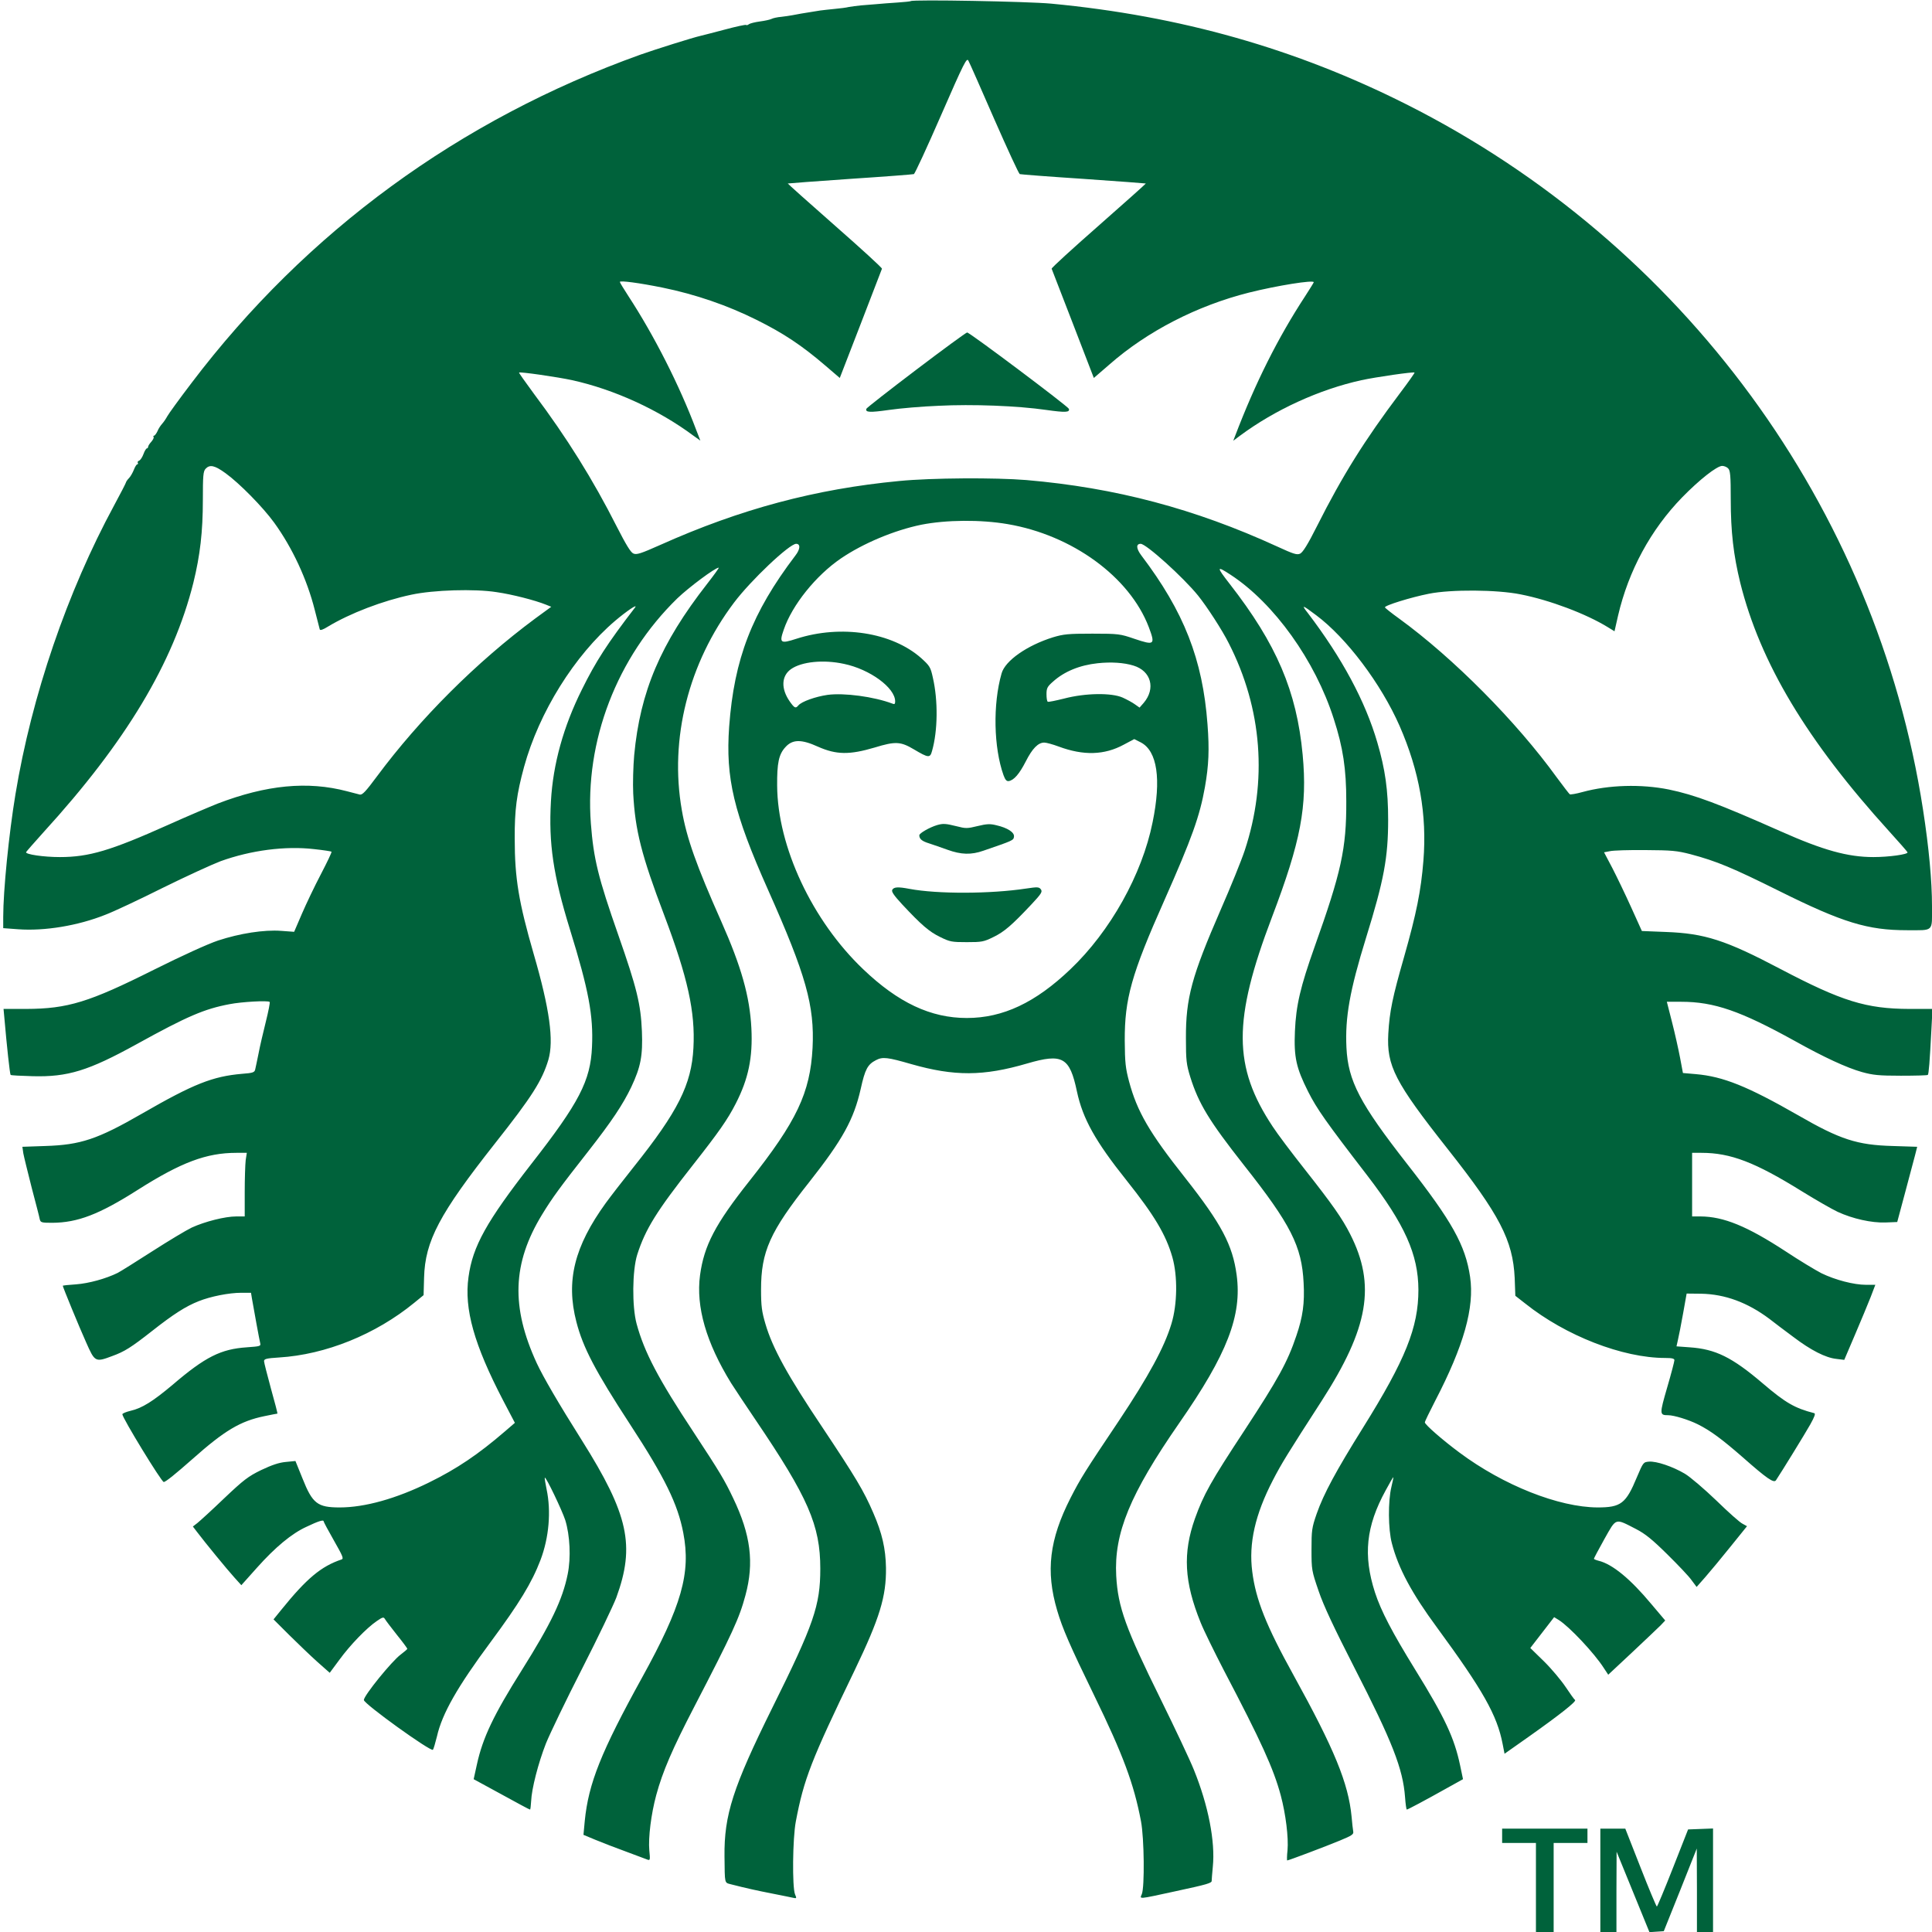
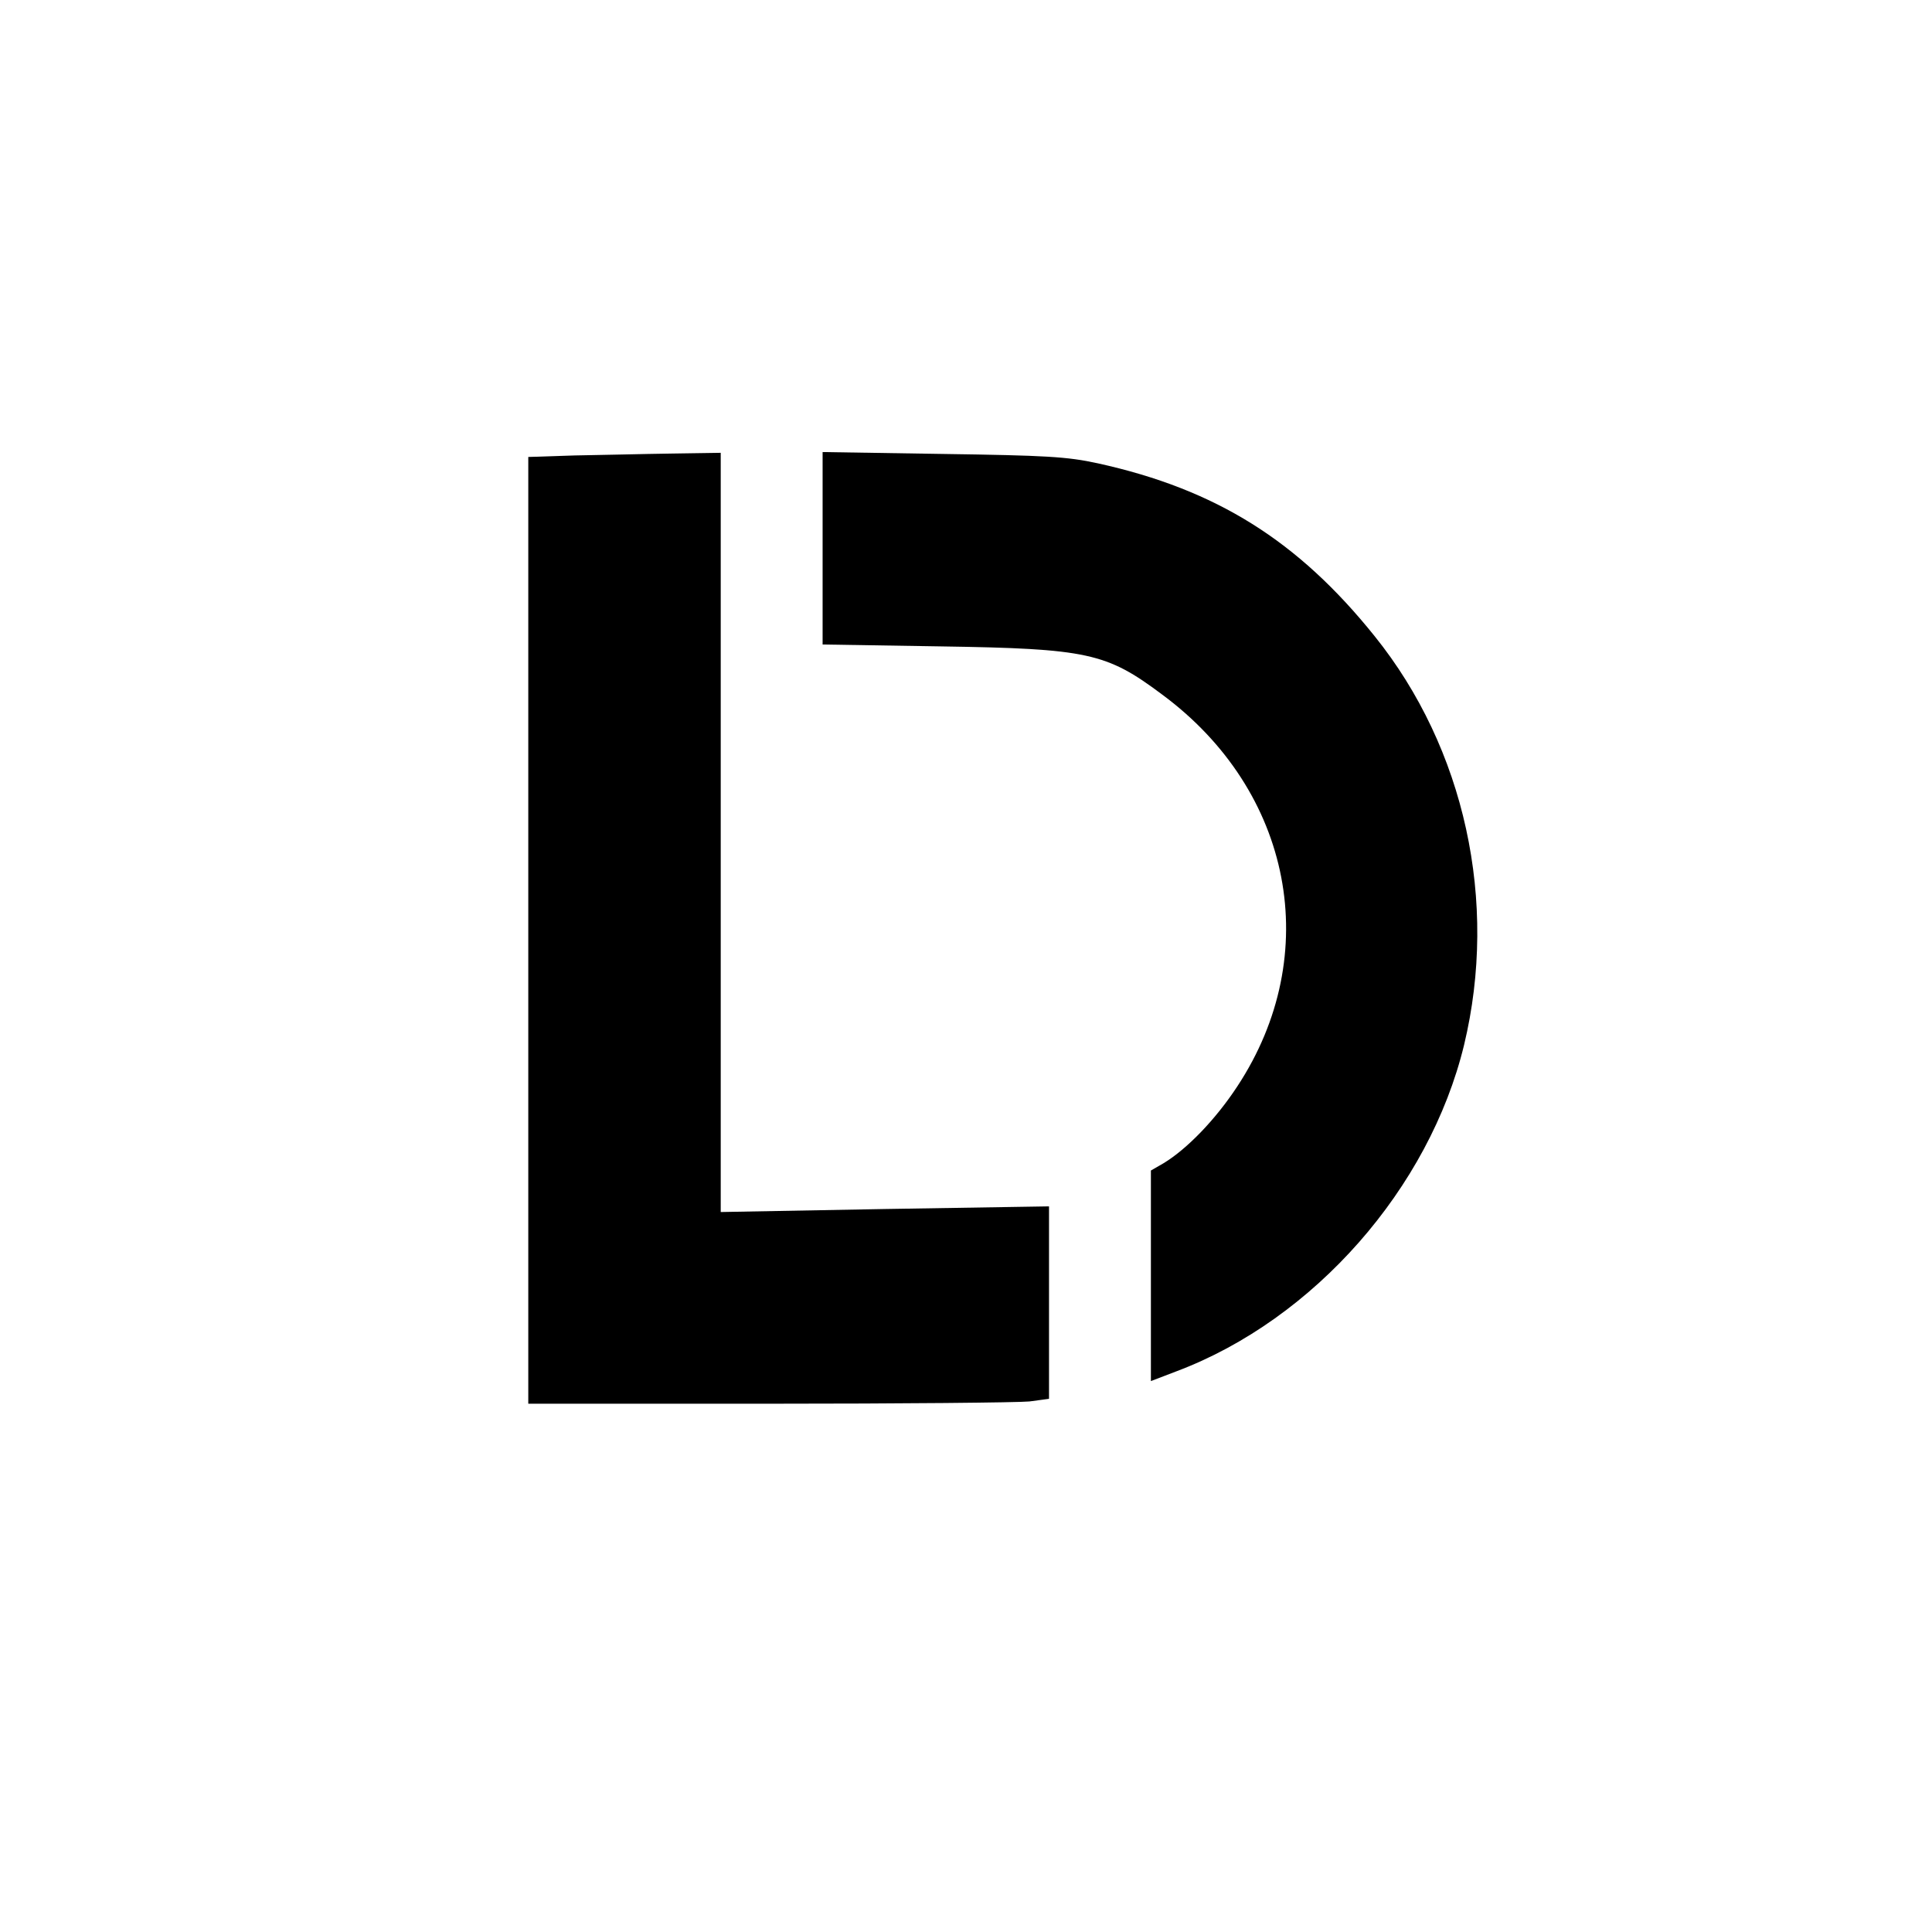
- <svg xmlns="http://www.w3.org/2000/svg" version="1.0" width="456pt" height="456pt" viewBox="0 0 456 456" preserveAspectRatio="xMidYMid meet">
-   <g transform="translate(0,456) scale(0.038,-0.037531)" fill="#00623B" stroke="none">
-     <path d="M5657 12143 c-2 -2 -39 -6 -83 -9 -43 -3 -101 -7 -129 -10 -27 -2 -72 -6 -98 -8 -26 -3 -60 -7 -75 -10 -15 -4 -54 -9 -87 -12 -33 -3 -73 -8 -90 -10 -16 -3 -41 -7 -55 -9 -38 -6 -92 -15 -120 -21 -14 -3 -45 -7 -68 -10 -24 -2 -51 -8 -60 -13 -10 -5 -42 -12 -72 -16 -30 -4 -61 -12 -68 -17 -7 -6 -15 -8 -18 -5 -3 3 -62 -10 -132 -29 -70 -19 -137 -36 -149 -39 -49 -11 -284 -86 -376 -119 -1123 -408 -2074 -1112 -2787 -2064 -76 -101 -144 -196 -151 -210 -8 -15 -22 -36 -31 -46 -10 -11 -24 -32 -30 -48 -7 -15 -17 -28 -21 -28 -5 0 -6 -4 -3 -8 3 -5 -4 -18 -14 -30 -11 -12 -20 -26 -20 -32 0 -5 -4 -10 -8 -10 -4 0 -14 -16 -21 -36 -7 -19 -19 -38 -27 -41 -8 -3 -11 -9 -8 -14 3 -5 1 -9 -3 -9 -5 0 -14 -15 -21 -33 -7 -18 -20 -42 -30 -53 -10 -10 -19 -23 -20 -29 -1 -5 -34 -70 -73 -143 -291 -544 -512 -1197 -613 -1817 -41 -251 -76 -606 -76 -771 l0 -71 93 -7 c164 -12 370 22 541 91 50 19 210 95 356 169 146 73 308 148 360 168 189 69 402 97 581 76 57 -6 106 -14 108 -16 3 -3 -27 -66 -66 -142 -39 -75 -92 -188 -118 -249 l-48 -113 -81 6 c-106 8 -257 -16 -392 -61 -62 -21 -221 -94 -397 -183 -404 -205 -536 -246 -794 -247 l-141 0 5 -55 c15 -175 34 -355 39 -360 3 -3 64 -6 136 -8 219 -6 347 34 648 202 313 175 419 221 576 251 75 15 239 24 249 14 3 -4 -8 -60 -24 -125 -16 -65 -37 -155 -45 -199 -9 -44 -18 -89 -21 -101 -4 -18 -14 -22 -81 -27 -183 -16 -301 -63 -623 -251 -276 -161 -381 -196 -599 -203 l-143 -5 6 -42 c4 -22 28 -120 52 -216 25 -96 48 -185 50 -198 5 -20 11 -22 77 -22 158 1 291 52 533 208 268 172 425 232 611 232 l65 0 -7 -46 c-3 -26 -6 -116 -6 -200 l0 -154 -53 0 c-69 0 -194 -32 -276 -70 -35 -17 -145 -84 -245 -149 -100 -65 -196 -126 -215 -136 -72 -36 -179 -66 -258 -72 -46 -3 -83 -7 -83 -9 0 -8 101 -257 145 -356 54 -124 57 -126 162 -86 76 28 116 53 248 158 133 106 209 155 289 187 74 30 188 53 266 53 l59 0 6 -37 c13 -77 46 -259 51 -279 5 -20 0 -21 -83 -27 -161 -11 -258 -60 -460 -235 -122 -104 -191 -148 -261 -164 -29 -7 -52 -17 -52 -22 0 -23 243 -426 257 -426 12 0 75 52 178 144 200 180 298 239 447 270 42 9 79 16 81 16 2 0 -16 71 -40 157 -23 86 -43 164 -43 173 0 14 15 18 93 23 290 18 600 145 840 344 l58 48 3 110 c6 231 96 402 441 845 229 293 292 394 331 525 35 121 8 320 -91 665 -93 326 -118 476 -118 725 -1 182 12 281 58 452 93 343 313 701 566 919 71 61 144 111 123 83 -172 -226 -244 -340 -329 -514 -116 -235 -180 -471 -193 -703 -15 -266 14 -466 118 -807 117 -383 146 -542 137 -738 -9 -214 -80 -352 -377 -737 -278 -362 -364 -517 -390 -711 -28 -201 35 -426 215 -776 l73 -141 -62 -54 c-165 -144 -298 -235 -471 -321 -205 -102 -399 -157 -555 -157 -138 0 -169 24 -231 182 l-44 110 -60 -6 c-43 -4 -86 -19 -153 -51 -81 -40 -109 -62 -230 -178 -75 -73 -150 -142 -166 -155 l-28 -22 28 -37 c47 -63 186 -235 231 -285 l42 -47 98 111 c112 127 215 214 306 256 74 36 107 46 107 35 0 -4 29 -59 64 -121 54 -96 62 -114 48 -119 -127 -43 -217 -119 -375 -317 l-48 -60 98 -99 c54 -54 132 -130 174 -168 l77 -69 60 82 c66 92 169 200 233 244 36 25 42 26 50 12 5 -9 38 -53 74 -99 36 -45 65 -85 65 -88 0 -3 -19 -19 -41 -36 -55 -41 -229 -258 -229 -286 0 -24 416 -327 429 -313 4 5 15 43 25 84 32 143 127 312 333 593 179 245 256 373 310 516 53 141 67 307 38 445 -8 38 -13 71 -11 73 7 7 107 -205 127 -267 29 -95 36 -236 15 -340 -32 -160 -103 -310 -286 -605 -174 -280 -242 -424 -278 -592 l-20 -92 107 -59 c173 -96 239 -132 243 -132 3 0 5 24 7 53 3 77 44 239 92 363 24 60 124 271 224 469 100 198 195 400 213 448 118 327 76 522 -214 989 -144 231 -240 398 -280 485 -161 354 -152 628 33 935 62 103 110 170 287 398 146 189 215 294 267 404 59 127 72 197 66 351 -7 170 -32 273 -146 603 -126 364 -154 480 -171 703 -39 518 161 1045 537 1416 71 69 235 193 257 193 4 0 -29 -46 -72 -102 -289 -375 -416 -677 -453 -1078 -6 -69 -9 -177 -6 -240 12 -231 51 -388 192 -764 147 -394 194 -610 182 -836 -12 -231 -96 -400 -372 -750 -67 -85 -144 -186 -172 -225 -196 -274 -249 -491 -183 -748 41 -161 116 -307 335 -647 215 -333 295 -500 329 -680 48 -252 -10 -459 -256 -910 -255 -468 -333 -666 -356 -902 l-8 -87 76 -32 c41 -17 127 -51 190 -74 63 -24 123 -47 132 -50 16 -6 17 -1 11 58 -7 81 11 228 43 348 40 149 100 290 238 559 235 459 278 553 316 697 55 205 33 381 -76 611 -53 113 -81 161 -244 412 -222 340 -308 506 -356 685 -29 109 -27 335 4 435 51 161 120 273 347 565 160 206 214 284 265 385 79 156 106 290 97 473 -10 201 -63 389 -187 672 -154 351 -215 523 -245 700 -78 448 41 925 324 1305 104 140 344 370 386 370 28 0 26 -34 -5 -74 -270 -360 -380 -650 -411 -1075 -23 -325 28 -542 241 -1026 236 -536 290 -730 277 -995 -15 -283 -98 -461 -393 -838 -212 -271 -281 -405 -306 -592 -26 -198 38 -423 193 -678 23 -37 91 -140 151 -230 328 -490 403 -665 403 -937 0 -232 -40 -349 -298 -875 -244 -499 -300 -674 -297 -935 2 -175 -1 -164 40 -175 96 -25 164 -40 260 -59 58 -12 115 -23 127 -26 21 -5 22 -3 11 22 -18 46 -15 352 5 458 50 267 95 384 365 950 156 329 197 464 195 645 -2 121 -24 218 -79 346 -59 139 -110 224 -317 539 -214 323 -309 497 -353 650 -22 76 -27 110 -27 215 0 239 55 364 300 677 207 266 276 393 319 585 27 124 43 154 95 181 41 22 72 18 219 -25 267 -77 447 -77 720 4 220 65 264 40 309 -176 36 -171 114 -313 308 -559 173 -220 245 -342 285 -484 33 -118 31 -295 -6 -418 -44 -148 -142 -330 -327 -611 -210 -317 -238 -362 -300 -485 -131 -261 -155 -459 -83 -706 33 -114 79 -221 229 -533 181 -376 248 -559 292 -794 20 -107 23 -414 5 -458 -13 -32 -28 -34 208 18 202 44 228 52 226 67 0 6 3 46 7 87 16 158 -28 387 -118 611 -25 63 -117 260 -204 439 -220 451 -267 582 -278 780 -14 268 85 513 391 960 299 435 391 677 357 932 -25 188 -94 321 -320 611 -223 285 -298 417 -348 605 -22 84 -26 118 -27 257 -1 263 41 417 246 883 172 393 220 530 252 712 24 138 28 236 16 395 -30 409 -146 708 -411 1062 -32 43 -34 73 -4 73 34 0 264 -210 356 -325 55 -69 150 -217 191 -300 208 -412 242 -867 99 -1304 -21 -64 -88 -231 -149 -372 -180 -419 -217 -555 -216 -809 0 -139 3 -164 27 -243 52 -168 117 -276 333 -554 291 -373 360 -510 371 -741 7 -127 -5 -214 -45 -332 -55 -166 -113 -272 -322 -595 -210 -323 -254 -403 -308 -555 -76 -217 -67 -398 35 -653 20 -51 86 -186 145 -302 232 -448 308 -617 353 -786 31 -117 49 -266 42 -345 -4 -35 -4 -64 -2 -64 9 0 244 90 327 125 77 32 87 40 83 58 -2 12 -7 54 -10 92 -20 211 -107 425 -360 889 -171 313 -235 476 -257 652 -23 178 18 360 128 575 53 104 90 165 303 499 292 459 338 729 177 1049 -49 98 -109 185 -281 406 -82 105 -172 226 -200 270 -247 377 -248 669 -5 1316 180 480 221 697 191 1023 -37 399 -162 696 -454 1075 -83 108 -82 115 7 56 270 -179 525 -540 640 -905 58 -181 78 -316 78 -520 1 -297 -31 -444 -197 -915 -88 -251 -115 -367 -122 -530 -7 -164 8 -231 82 -380 54 -108 109 -188 367 -527 234 -309 317 -497 318 -719 0 -237 -80 -439 -345 -869 -167 -271 -243 -413 -287 -540 -30 -88 -32 -104 -32 -225 0 -127 1 -133 44 -260 31 -93 95 -230 222 -482 236 -466 302 -637 315 -815 3 -43 8 -78 11 -78 6 0 112 57 253 137 l96 54 -18 87 c-36 173 -95 301 -279 602 -143 235 -212 368 -250 486 -74 233 -56 415 67 642 24 45 45 82 47 82 2 0 -4 -28 -12 -62 -21 -89 -20 -265 3 -353 40 -157 123 -314 281 -531 284 -392 373 -551 407 -731 l12 -62 150 107 c194 139 299 223 288 231 -5 3 -31 40 -58 81 -27 41 -87 114 -134 161 l-86 85 74 97 74 97 29 -18 c66 -42 221 -209 279 -301 l28 -43 148 140 c81 77 161 154 177 170 l29 31 -86 103 c-130 158 -242 252 -329 273 -16 4 -28 10 -28 12 0 3 29 59 65 124 76 136 64 132 197 63 57 -30 100 -65 194 -159 66 -66 135 -139 151 -163 l31 -42 54 62 c30 35 101 121 157 192 l102 128 -27 15 c-16 7 -89 73 -163 146 -75 73 -163 149 -196 169 -75 45 -177 80 -223 76 -35 -3 -36 -5 -75 -98 -68 -166 -99 -190 -244 -190 -241 1 -585 139 -858 345 -104 78 -215 176 -215 190 0 6 29 66 64 135 178 347 245 587 217 780 -29 199 -112 349 -391 710 -294 381 -367 522 -377 732 -9 189 20 357 122 691 111 362 137 504 137 742 0 185 -18 316 -67 485 -75 261 -220 533 -432 815 -42 54 -36 53 52 -14 188 -142 403 -431 518 -696 123 -285 171 -559 148 -848 -15 -189 -43 -331 -120 -605 -72 -254 -90 -342 -98 -482 -11 -203 40 -304 369 -726 322 -413 405 -574 416 -811 l4 -112 62 -49 c250 -202 604 -342 869 -342 43 0 57 -4 57 -14 0 -8 -20 -86 -45 -172 -48 -168 -48 -174 6 -174 36 0 126 -28 184 -57 81 -41 152 -95 280 -208 150 -134 193 -164 206 -144 33 50 182 295 213 351 27 49 34 69 24 71 -120 31 -178 65 -318 186 -192 166 -295 217 -456 228 l-81 6 9 41 c5 22 20 97 32 166 l22 125 91 -1 c148 -3 287 -55 423 -158 30 -24 97 -75 149 -114 108 -83 200 -131 268 -138 l48 -6 67 159 c37 87 80 193 97 236 l29 77 -57 0 c-77 0 -193 31 -278 73 -38 20 -138 81 -223 138 -239 158 -384 218 -527 219 l-53 0 0 200 0 200 58 0 c181 0 333 -59 624 -242 88 -55 188 -113 222 -129 94 -44 211 -70 297 -67 l73 3 49 185 c27 102 55 208 62 236 l13 52 -152 5 c-221 6 -327 41 -587 193 -316 183 -466 244 -636 259 l-80 7 -18 97 c-10 53 -32 153 -50 224 l-32 127 89 0 c205 0 369 -58 705 -246 180 -102 323 -169 418 -196 68 -19 104 -23 242 -23 89 0 164 2 167 5 6 6 12 85 22 280 l7 135 -144 0 c-268 1 -418 48 -800 251 -341 182 -471 224 -712 233 l-149 6 -67 150 c-37 83 -90 194 -117 247 l-51 98 36 7 c20 5 119 8 221 7 165 -1 195 -4 280 -26 163 -44 260 -85 552 -232 393 -198 549 -246 792 -246 170 0 156 -13 156 151 0 158 -19 368 -56 609 -290 1900 -1490 3558 -3209 4434 -687 350 -1403 556 -2205 633 -147 14 -862 27 -873 16z m518 -741 c82 -189 153 -345 159 -347 6 -2 184 -16 396 -30 212 -15 386 -28 387 -29 1 -1 -130 -120 -293 -265 -162 -144 -294 -266 -292 -271 2 -4 61 -161 133 -348 l129 -339 96 84 c236 210 546 371 868 453 174 44 402 81 402 65 0 -2 -24 -42 -53 -87 -170 -263 -310 -546 -436 -881 l-11 -29 42 32 c217 163 493 291 754 349 91 20 324 54 330 48 2 -2 -40 -62 -93 -133 -216 -291 -355 -515 -513 -833 -57 -115 -88 -165 -105 -173 -20 -9 -41 -2 -142 45 -513 238 -1005 370 -1558 418 -192 16 -590 14 -790 -6 -519 -50 -986 -176 -1484 -402 -122 -55 -147 -63 -167 -54 -17 7 -47 58 -103 169 -149 298 -310 559 -515 836 -52 72 -94 131 -92 133 6 6 240 -28 330 -48 260 -58 537 -186 753 -349 l43 -31 -26 68 c-103 278 -261 593 -421 841 -29 45 -53 85 -53 89 0 10 120 -6 266 -36 203 -42 402 -111 584 -203 167 -84 281 -161 425 -286 l91 -79 130 340 c71 186 130 343 132 347 2 5 -130 127 -292 271 -163 145 -294 264 -293 265 1 1 175 14 387 29 212 14 390 28 396 30 6 1 82 168 169 370 144 334 160 365 170 343 7 -12 79 -178 160 -366z m-4774 -2228 c86 -63 231 -212 302 -311 113 -158 204 -356 252 -549 15 -60 29 -115 31 -122 2 -8 19 -3 52 18 136 83 339 162 517 200 138 30 393 38 530 16 96 -14 239 -51 307 -79 l32 -13 -100 -74 c-365 -274 -716 -629 -983 -993 -69 -94 -90 -117 -106 -114 -11 3 -47 12 -80 21 -244 65 -500 40 -804 -78 -47 -19 -187 -79 -310 -135 -353 -160 -488 -201 -669 -201 -101 0 -215 17 -210 31 2 4 51 61 109 126 511 567 806 1065 930 1568 42 173 59 321 59 522 0 150 2 179 17 195 26 28 56 22 124 -28z m9333 30 c13 -13 16 -45 16 -194 0 -204 17 -351 59 -525 124 -503 413 -992 925 -1563 61 -68 112 -127 114 -132 5 -13 -116 -30 -212 -30 -159 0 -312 43 -576 162 -385 173 -533 229 -695 263 -172 35 -373 29 -536 -16 -39 -11 -74 -17 -79 -14 -4 3 -40 50 -80 105 -252 353 -642 751 -980 1000 -47 34 -86 66 -88 70 -4 12 163 64 273 86 137 28 424 26 570 -4 181 -36 406 -122 541 -206 l42 -26 22 98 c65 283 203 541 398 744 107 111 216 198 249 198 12 0 29 -7 37 -16z m-4476 -350 c402 -69 758 -332 877 -647 42 -113 36 -117 -90 -74 -87 30 -96 32 -260 32 -151 0 -179 -3 -245 -23 -161 -51 -297 -147 -319 -227 -55 -194 -49 -467 12 -640 11 -30 19 -39 33 -37 32 6 65 44 105 123 41 82 77 119 115 119 13 0 53 -11 90 -25 154 -58 284 -54 404 12 l65 35 41 -21 c102 -54 128 -231 73 -502 -65 -328 -263 -686 -510 -924 -218 -211 -420 -307 -644 -307 -224 0 -426 96 -644 307 -316 305 -532 770 -534 1155 -1 141 10 196 51 241 44 50 99 51 203 3 114 -51 195 -52 352 -5 129 40 161 38 244 -12 90 -54 100 -55 112 -10 36 127 38 318 5 462 -14 66 -20 74 -72 122 -182 163 -499 212 -775 122 -100 -33 -108 -27 -79 57 52 155 200 341 355 448 138 95 331 177 499 212 155 31 369 33 536 4z m-1016 -879 c161 -34 318 -150 318 -236 0 -16 -4 -20 -17 -14 -115 44 -301 69 -403 55 -75 -11 -161 -42 -181 -66 -17 -21 -24 -18 -54 25 -55 80 -52 160 8 203 66 47 201 61 329 33z m1799 -11 c109 -34 138 -144 63 -234 l-26 -30 -28 20 c-16 12 -51 31 -77 43 -69 31 -231 29 -363 -6 -52 -13 -98 -23 -102 -20 -5 2 -8 24 -8 47 0 38 5 48 40 79 70 64 166 104 278 116 83 9 163 4 223 -15z" />
-     <path d="M5690 9824 c-168 -129 -307 -239 -309 -245 -7 -23 22 -24 141 -7 68 10 205 22 306 26 212 11 492 0 670 -26 119 -17 148 -16 141 7 -6 16 -617 481 -632 480 -6 0 -149 -106 -317 -235z" />
-     <path d="M5820 6961 c-46 -14 -110 -51 -110 -64 0 -23 16 -37 61 -51 24 -8 76 -26 114 -40 85 -31 147 -33 223 -6 184 64 187 65 190 88 4 27 -40 56 -109 72 -39 10 -60 9 -117 -5 -64 -16 -74 -16 -131 -1 -68 17 -83 18 -121 7z" />
-     <path d="M5542 6554 c-6 -11 9 -34 62 -92 118 -128 168 -172 236 -205 60 -30 72 -32 165 -32 93 0 105 2 165 32 68 33 117 77 236 205 62 67 70 80 59 95 -11 15 -20 16 -92 5 -221 -34 -550 -35 -724 -2 -72 14 -97 12 -107 -6z" />
-     <path d="M9330 605 l0 -45 105 0 105 0 0 -280 0 -280 55 0 55 0 0 280 0 280 105 0 105 0 0 45 0 45 -265 0 -265 0 0 -45z" />
-     <path d="M9940 325 l0 -325 50 0 50 0 0 253 1 252 102 -253 102 -253 44 3 45 3 103 260 102 260 1 -262 0 -263 50 0 50 0 0 325 0 326 -77 -3 -78 -3 -94 -242 c-52 -134 -97 -243 -100 -243 -3 0 -49 110 -101 245 l-95 245 -77 0 -78 0 0 -325z" />
+ <svg xmlns="http://www.w3.org/2000/svg" version="1.0" width="512pt" height="512pt" viewBox="0 0 512 512" preserveAspectRatio="xMidYMid meet">
+   <g transform="translate(0,512) scale(0.1,-0.1)" fill="#000000" stroke="none">
+     <path d="M1523 3913 l-123 -4 0 -1254 0 -1255 638 0 c350 0 661 3 690 6 l52 7 0 255 0 255 -435 -7 -435 -8 0 1006 0 1006 -132 -2 c-73 -1 -188 -4 -255 -5z" />
+     <path d="M2180 3667 l0 -255 313 -5 c389 -6 439 -17 586 -127 347 -256 430 -690 200 -1039 -57 -87 -133 -166 -196 -204 l-33 -19 0 -279 0 -279 68 26 c364 137 670 485 762 865 91 379 2 786 -237 1083 -203 253 -420 389 -733 458 -82 18 -139 21 -412 25 l-318 5 0 -255z" />
  </g>
</svg>
